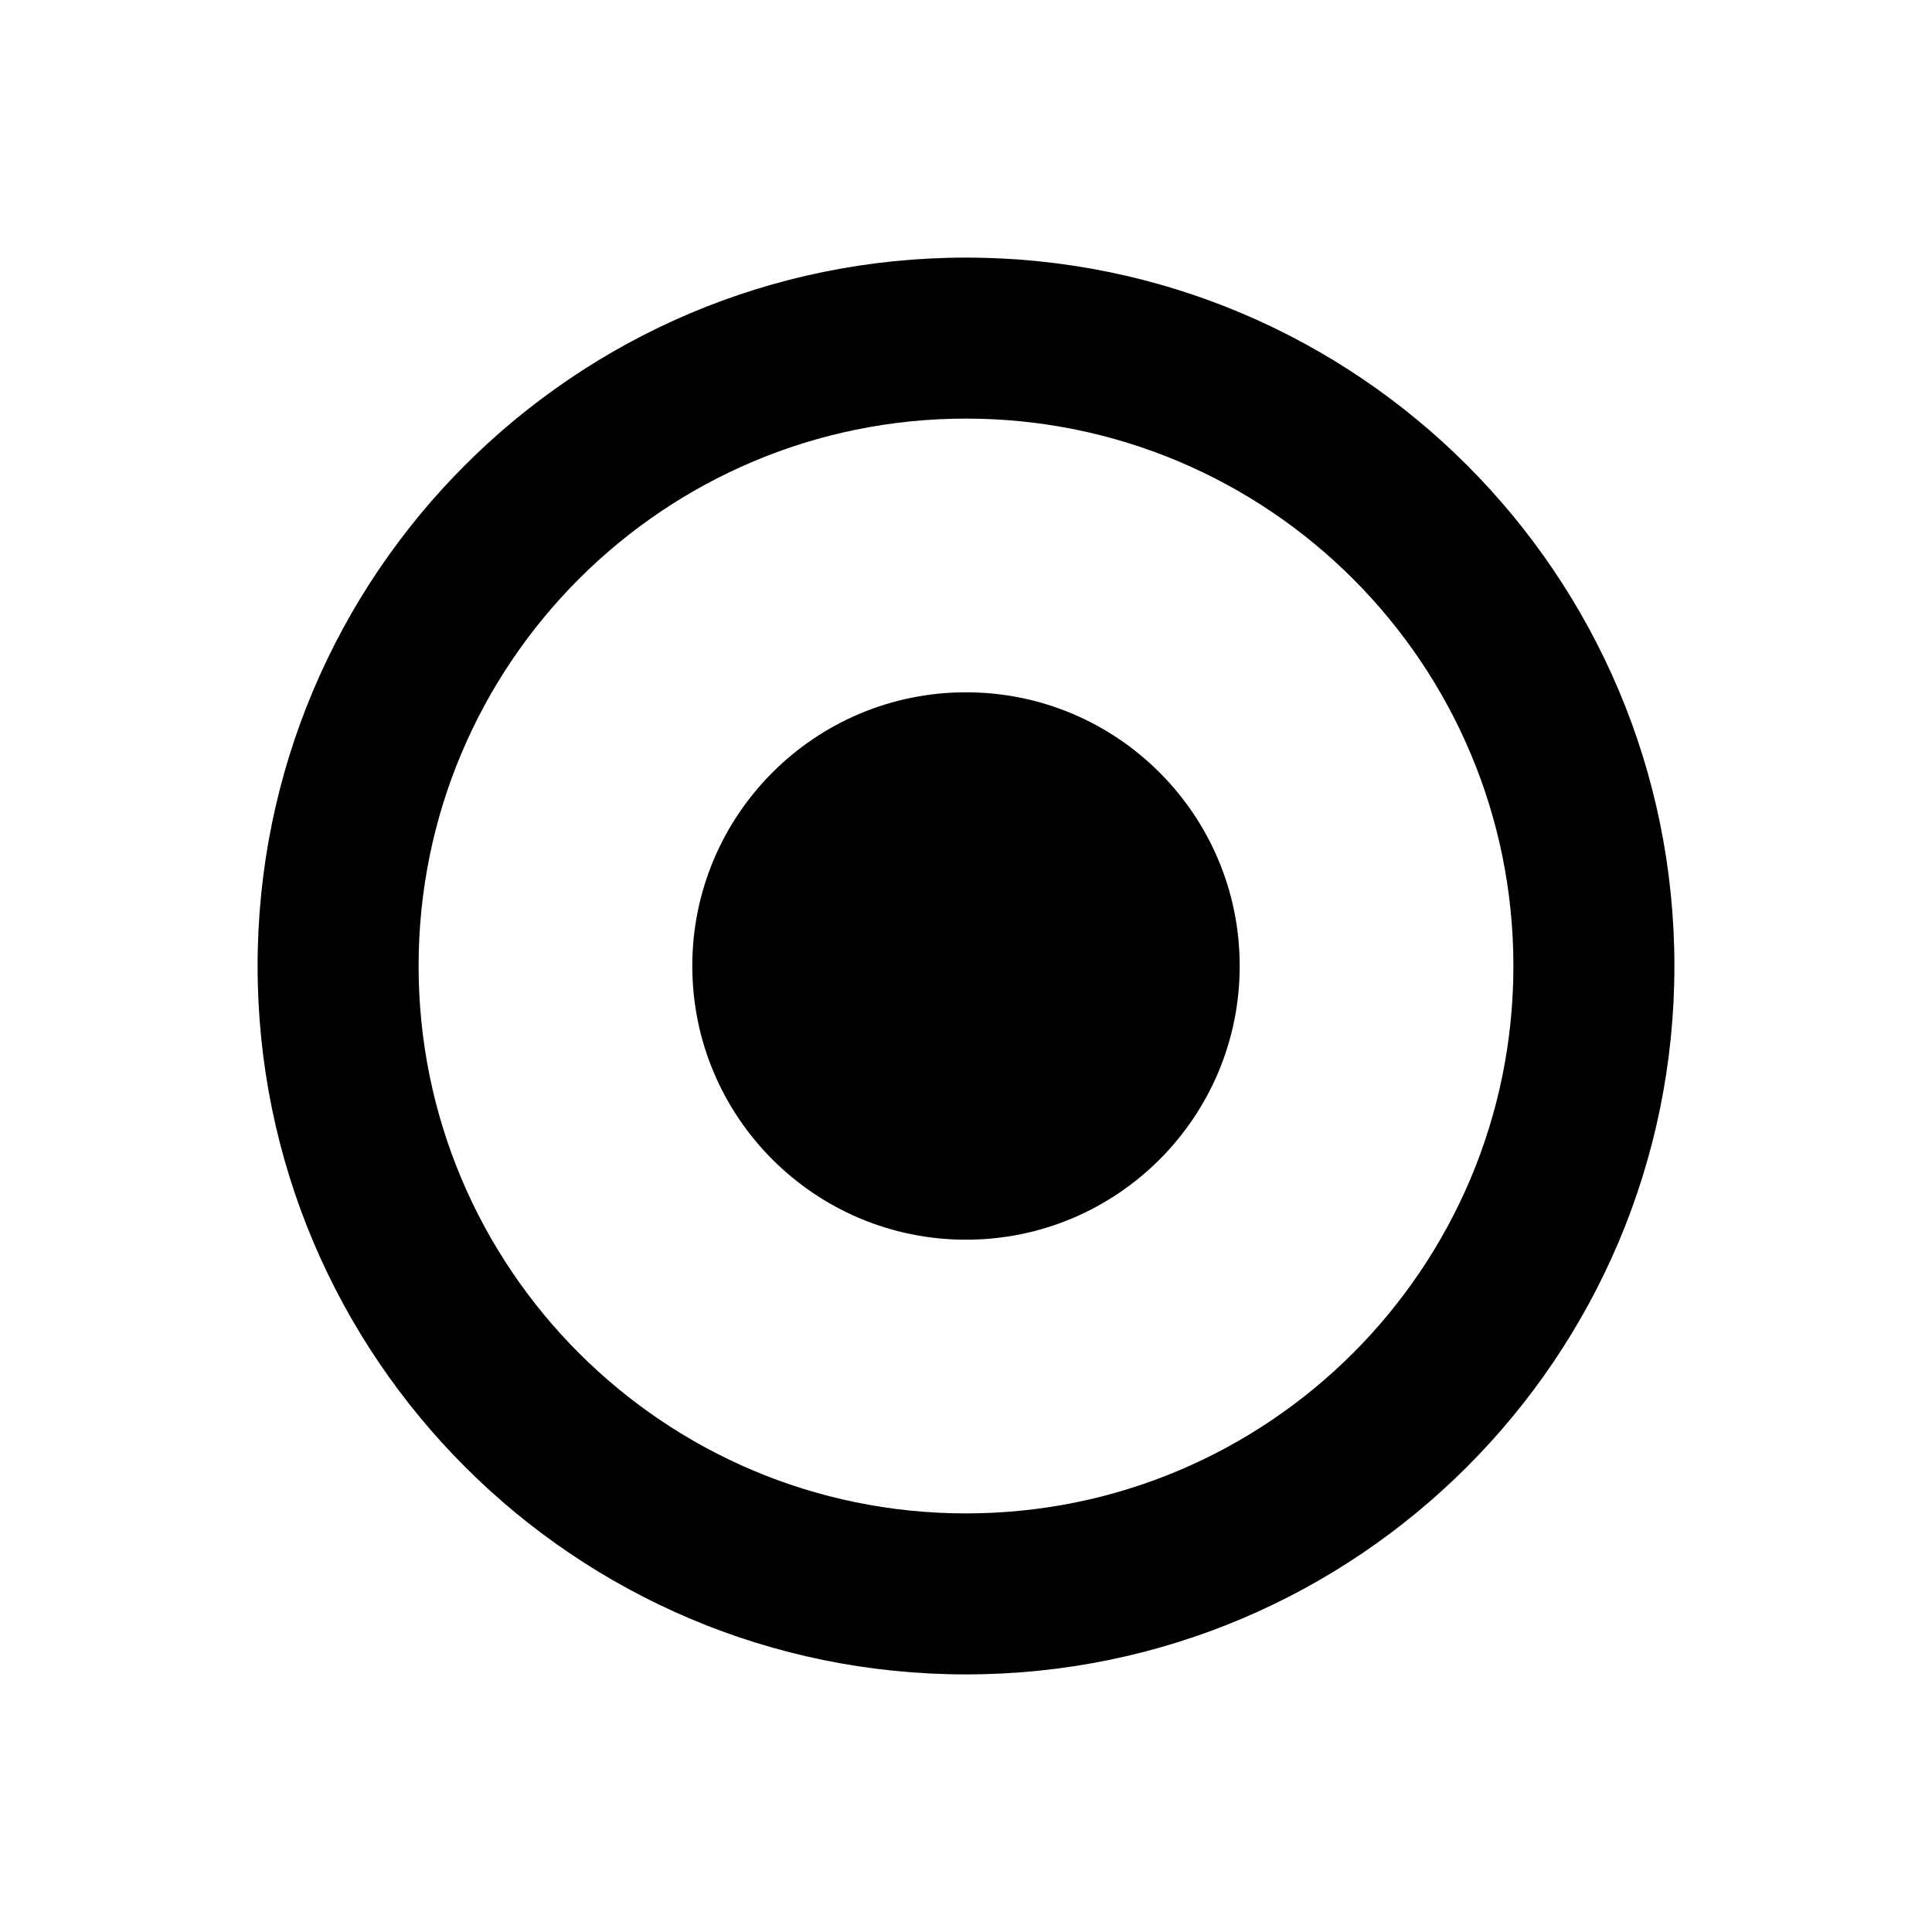
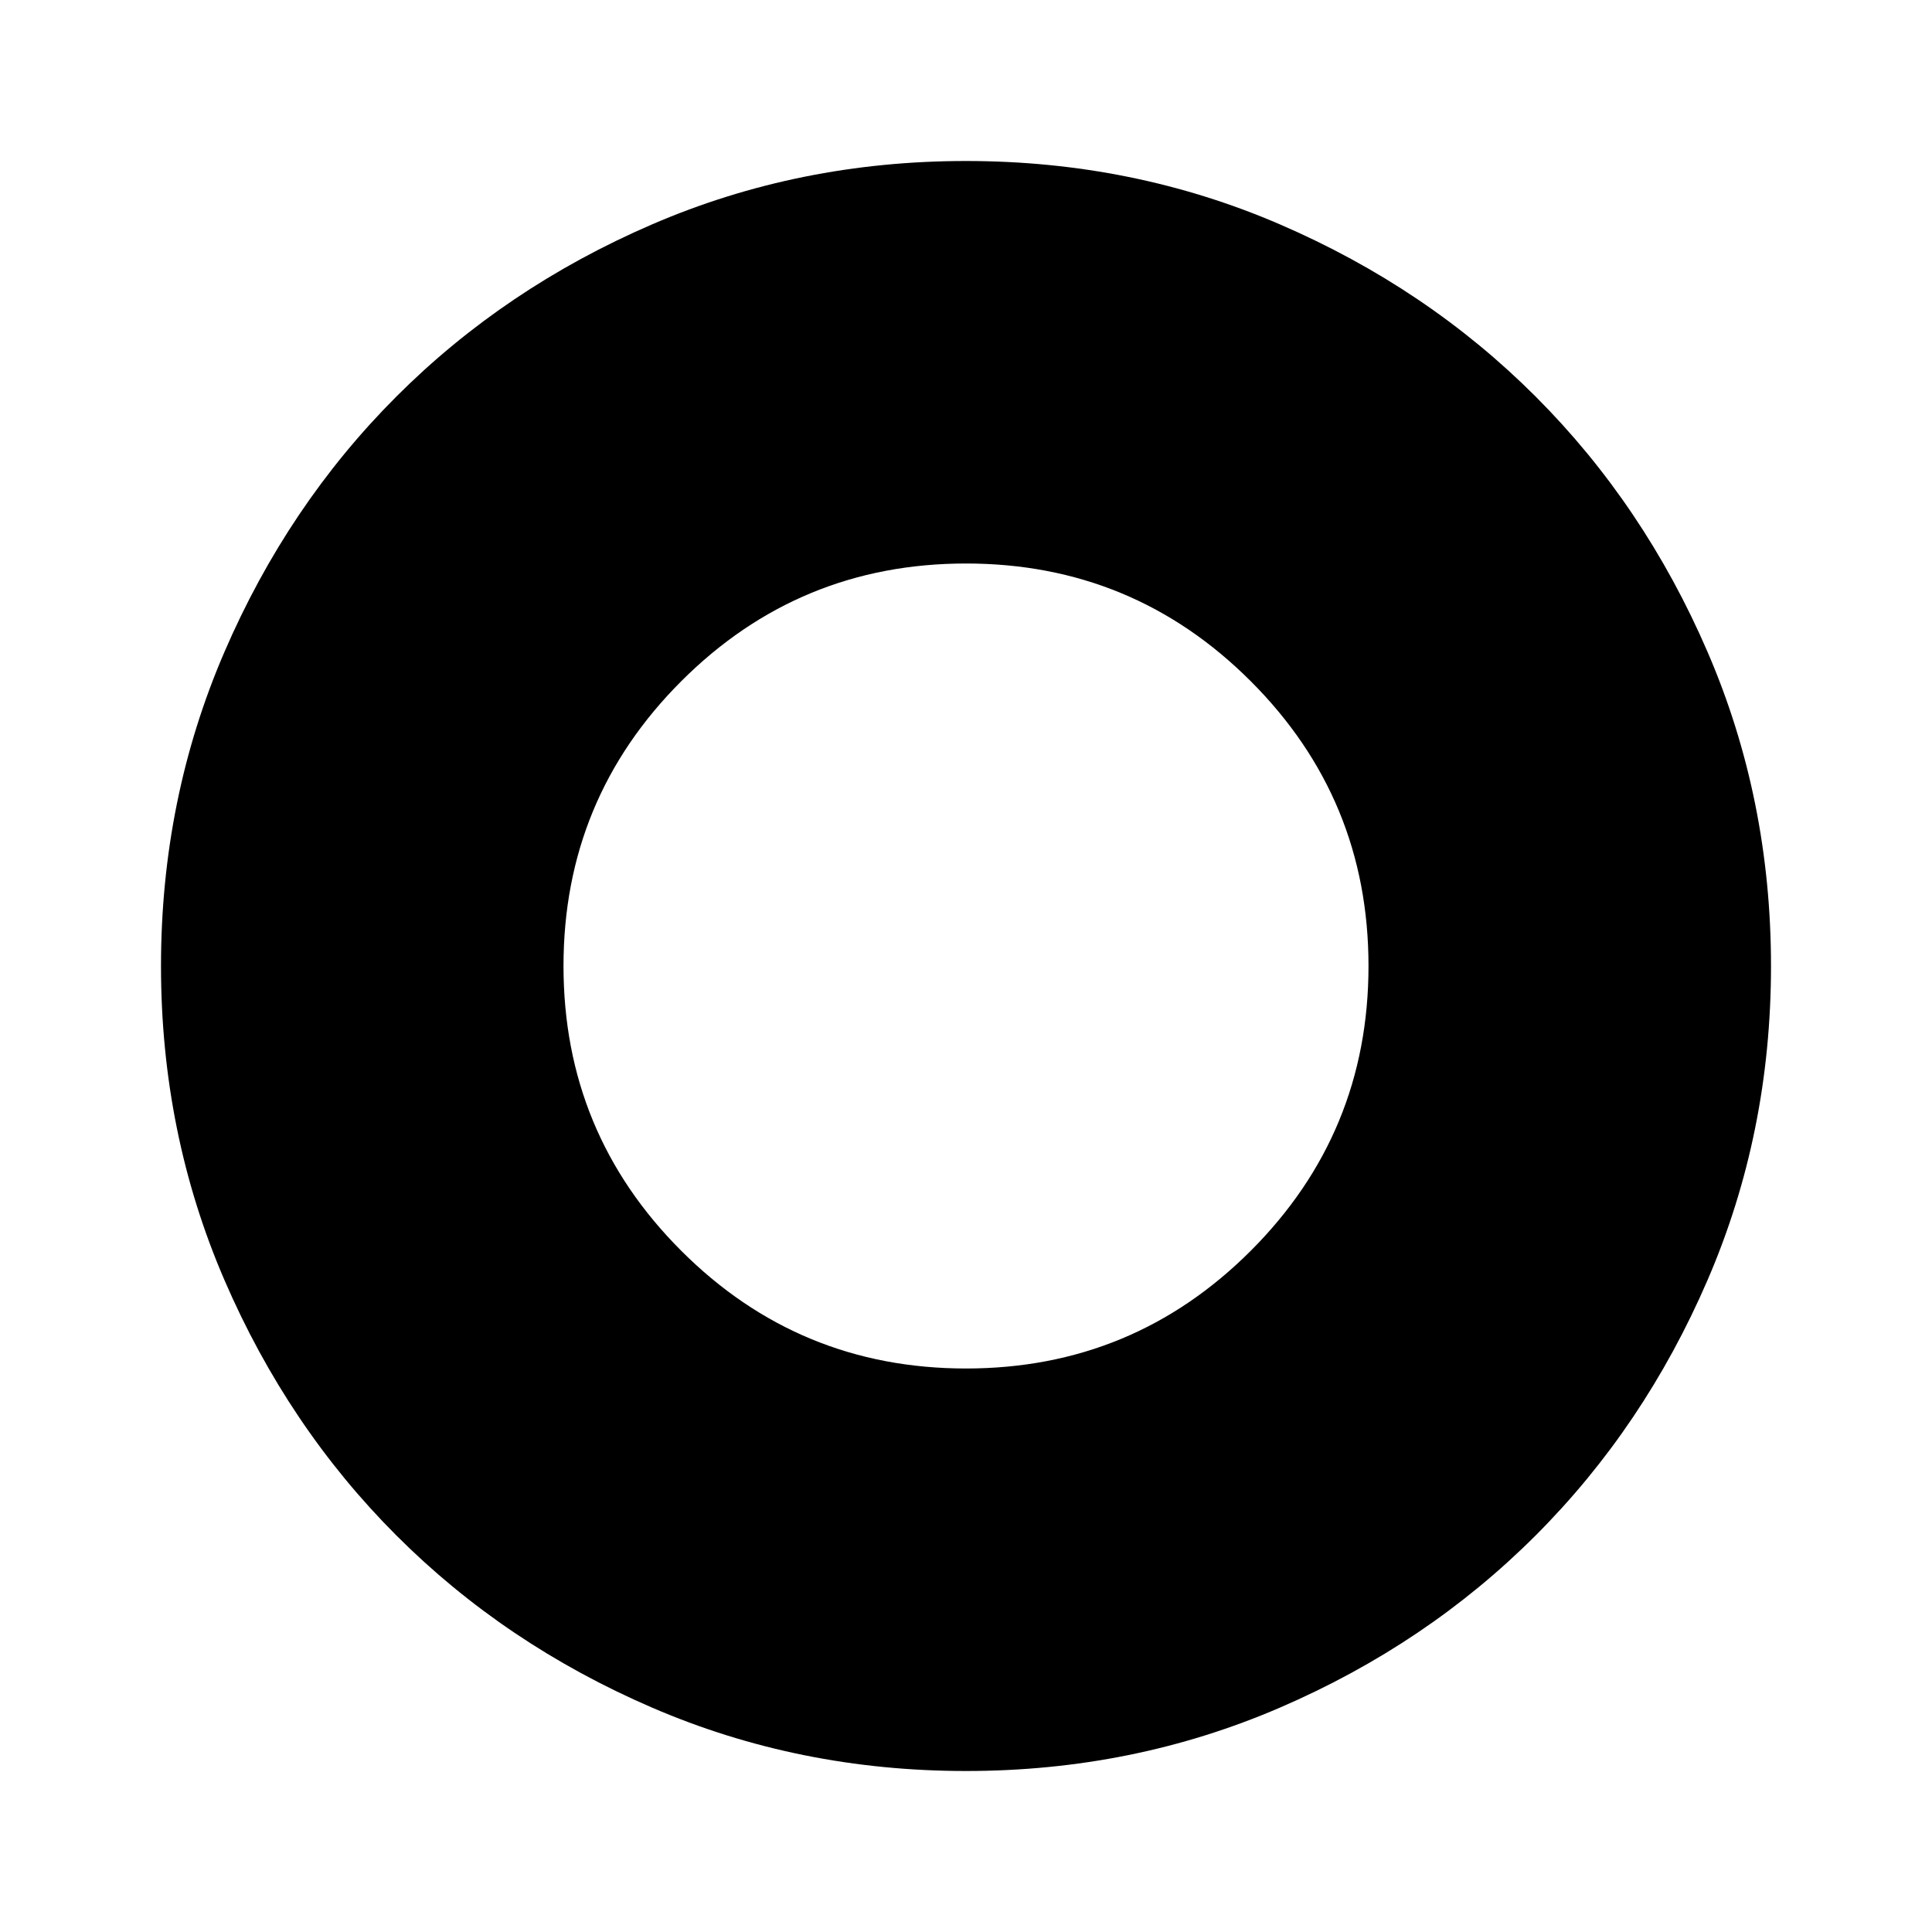
- <svg xmlns="http://www.w3.org/2000/svg" width="24" height="24" viewBox="0 0 24 24" fill="currentColor">
-   <path fill-rule="evenodd" d="M12 3.2A8.8 8.8 0 1 0 12 20.8A8.8 8.8 0 1 0 12 3.2ZM12 5.2A6.8 6.8 0 1 1 12 18.8A6.8 6.8 0 1 1 12 5.2Z" />
-   <circle cx="12" cy="12" r="3.4" />
+ <svg xmlns="http://www.w3.org/2000/svg" width="24" height="24" viewBox="0 -960 960 960" fill="currentColor">
+   <path d="M480-280q83 0 141.5-58.5T680-480q0-83-58.5-141.5T480-680q-83 0-141.5 58.5T280-480q0 83 58.5 141.5T480-280Zm0 200q-83 0-156-31.5T197-197q-54-54-85.5-127T80-480q0-83 31.5-156T197-763q54-54 127-85.5T480-880q83 0 156 31.5T763-763q54 54 85.5 127T880-480q0 83-31.5 156T763-197q-54 54-127 85.5T480-80Z" fill="currentColor" />
</svg>
